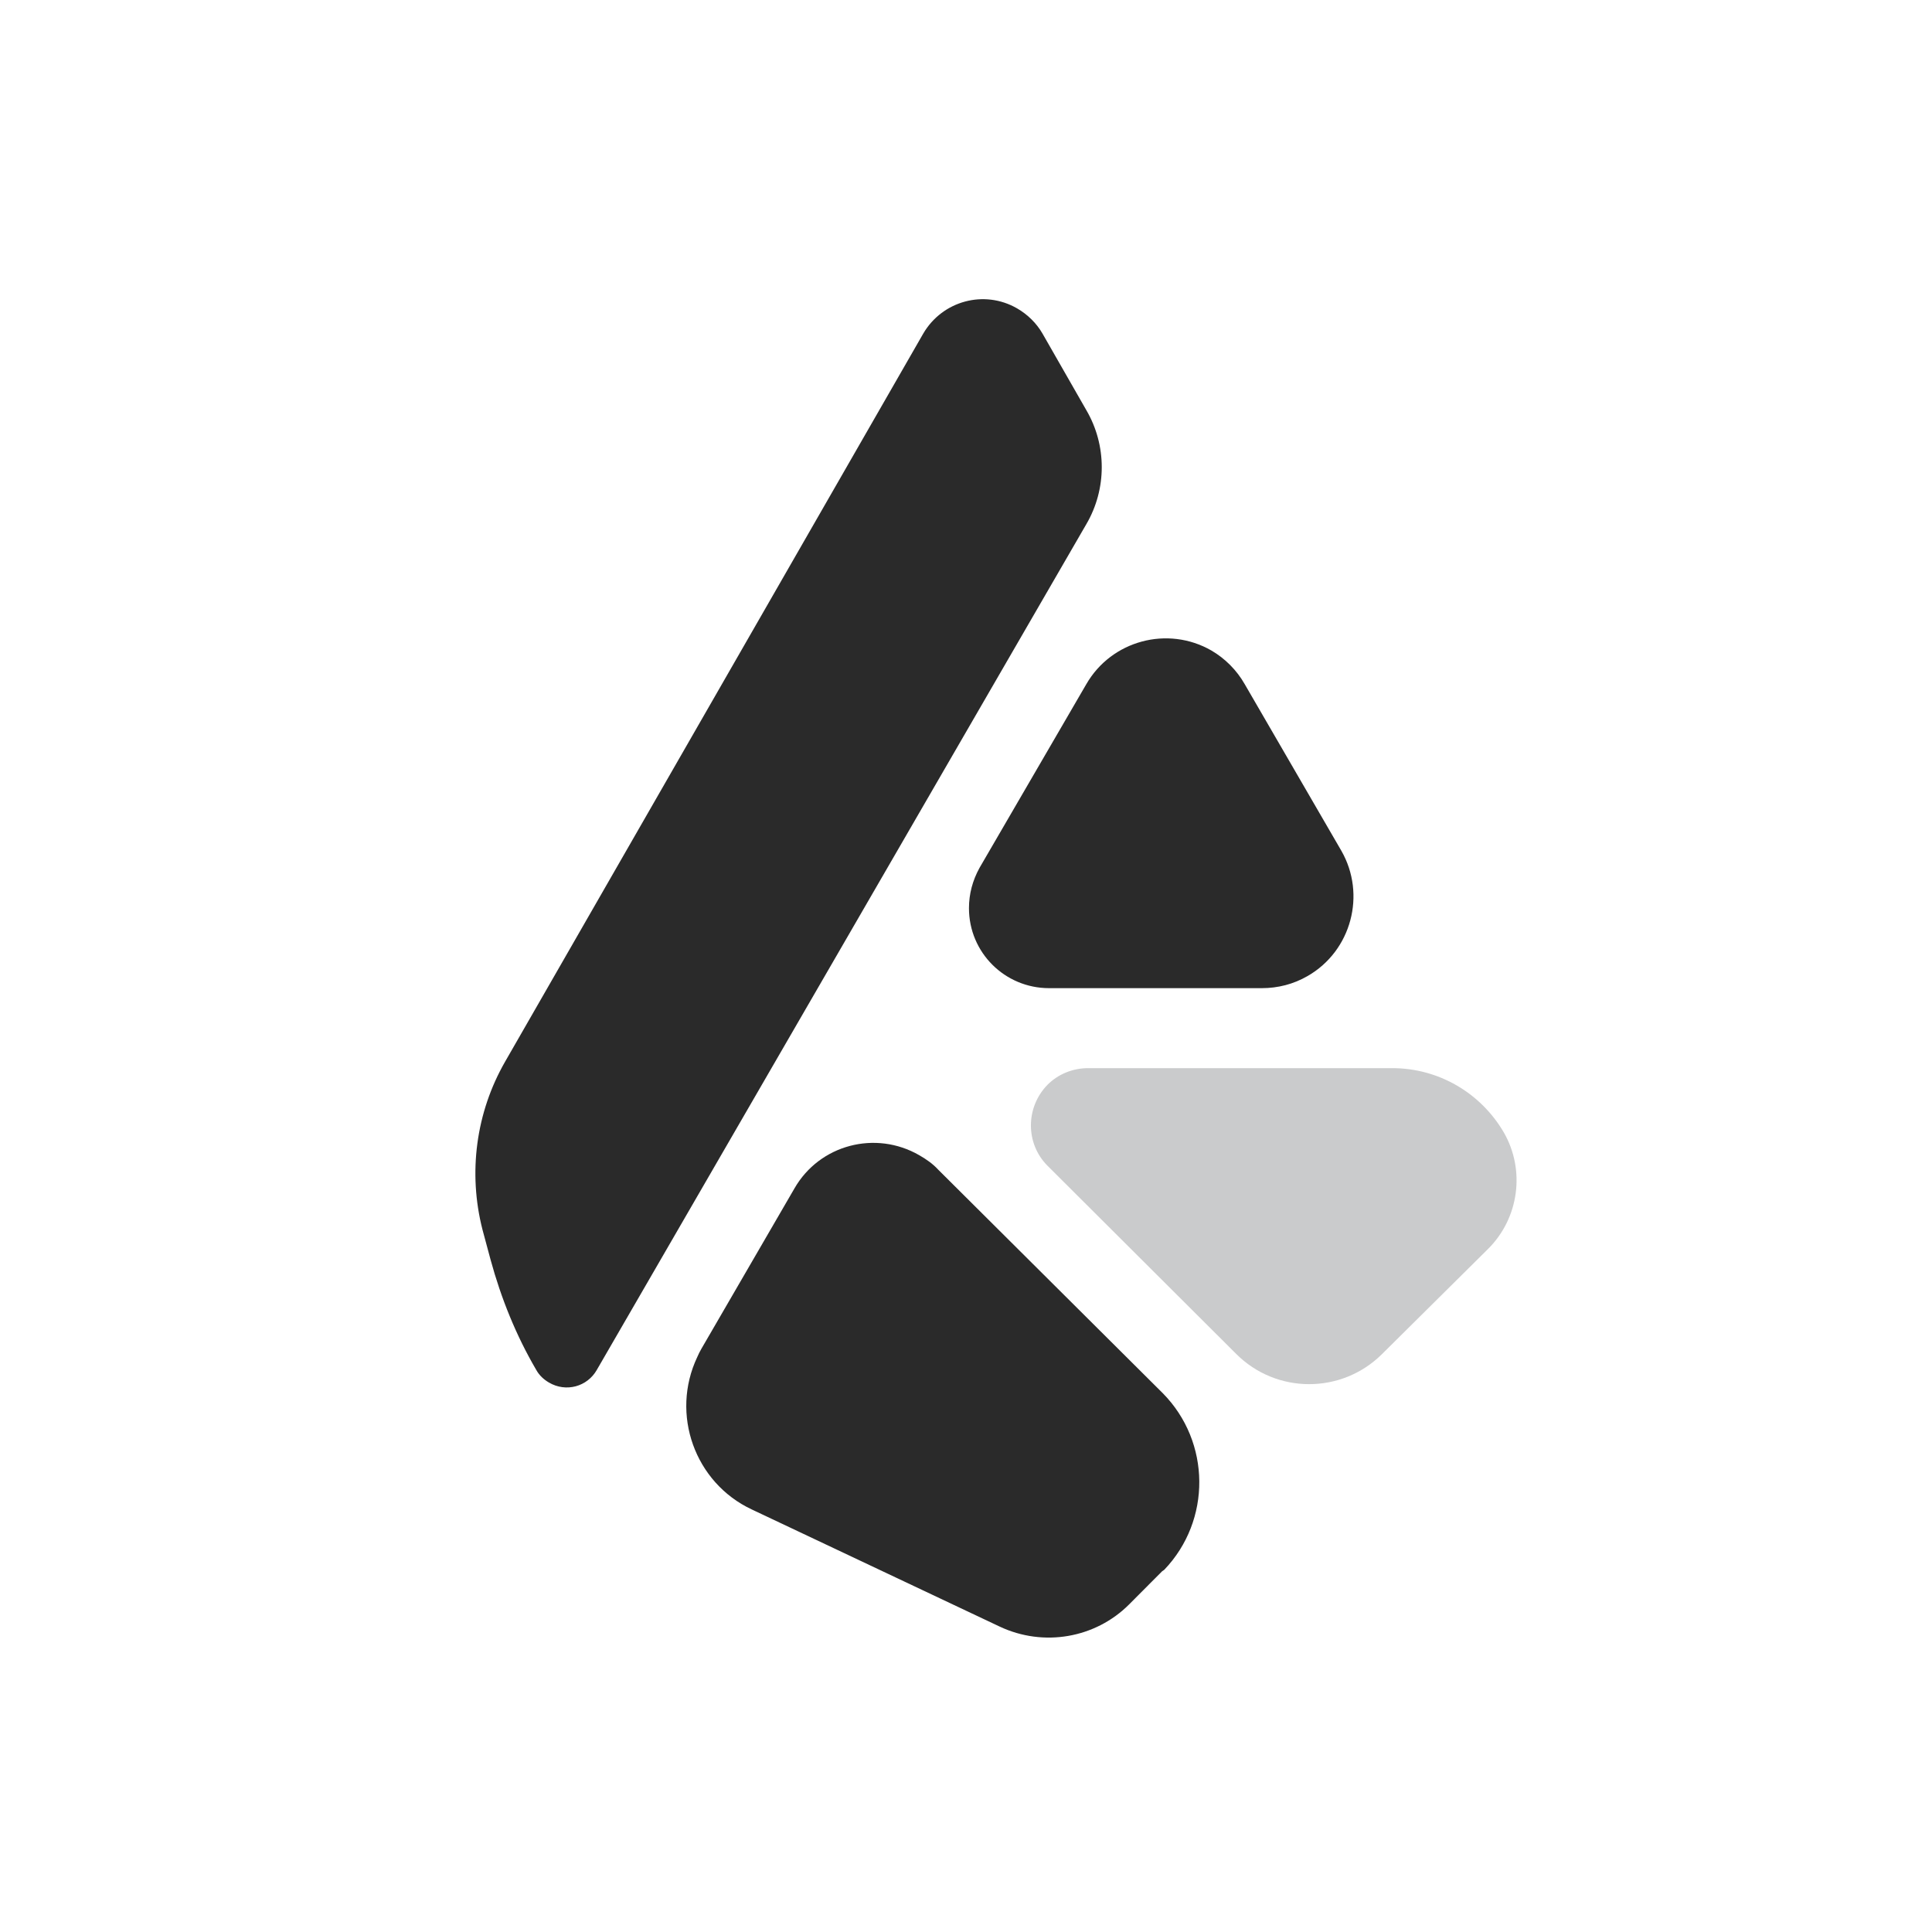
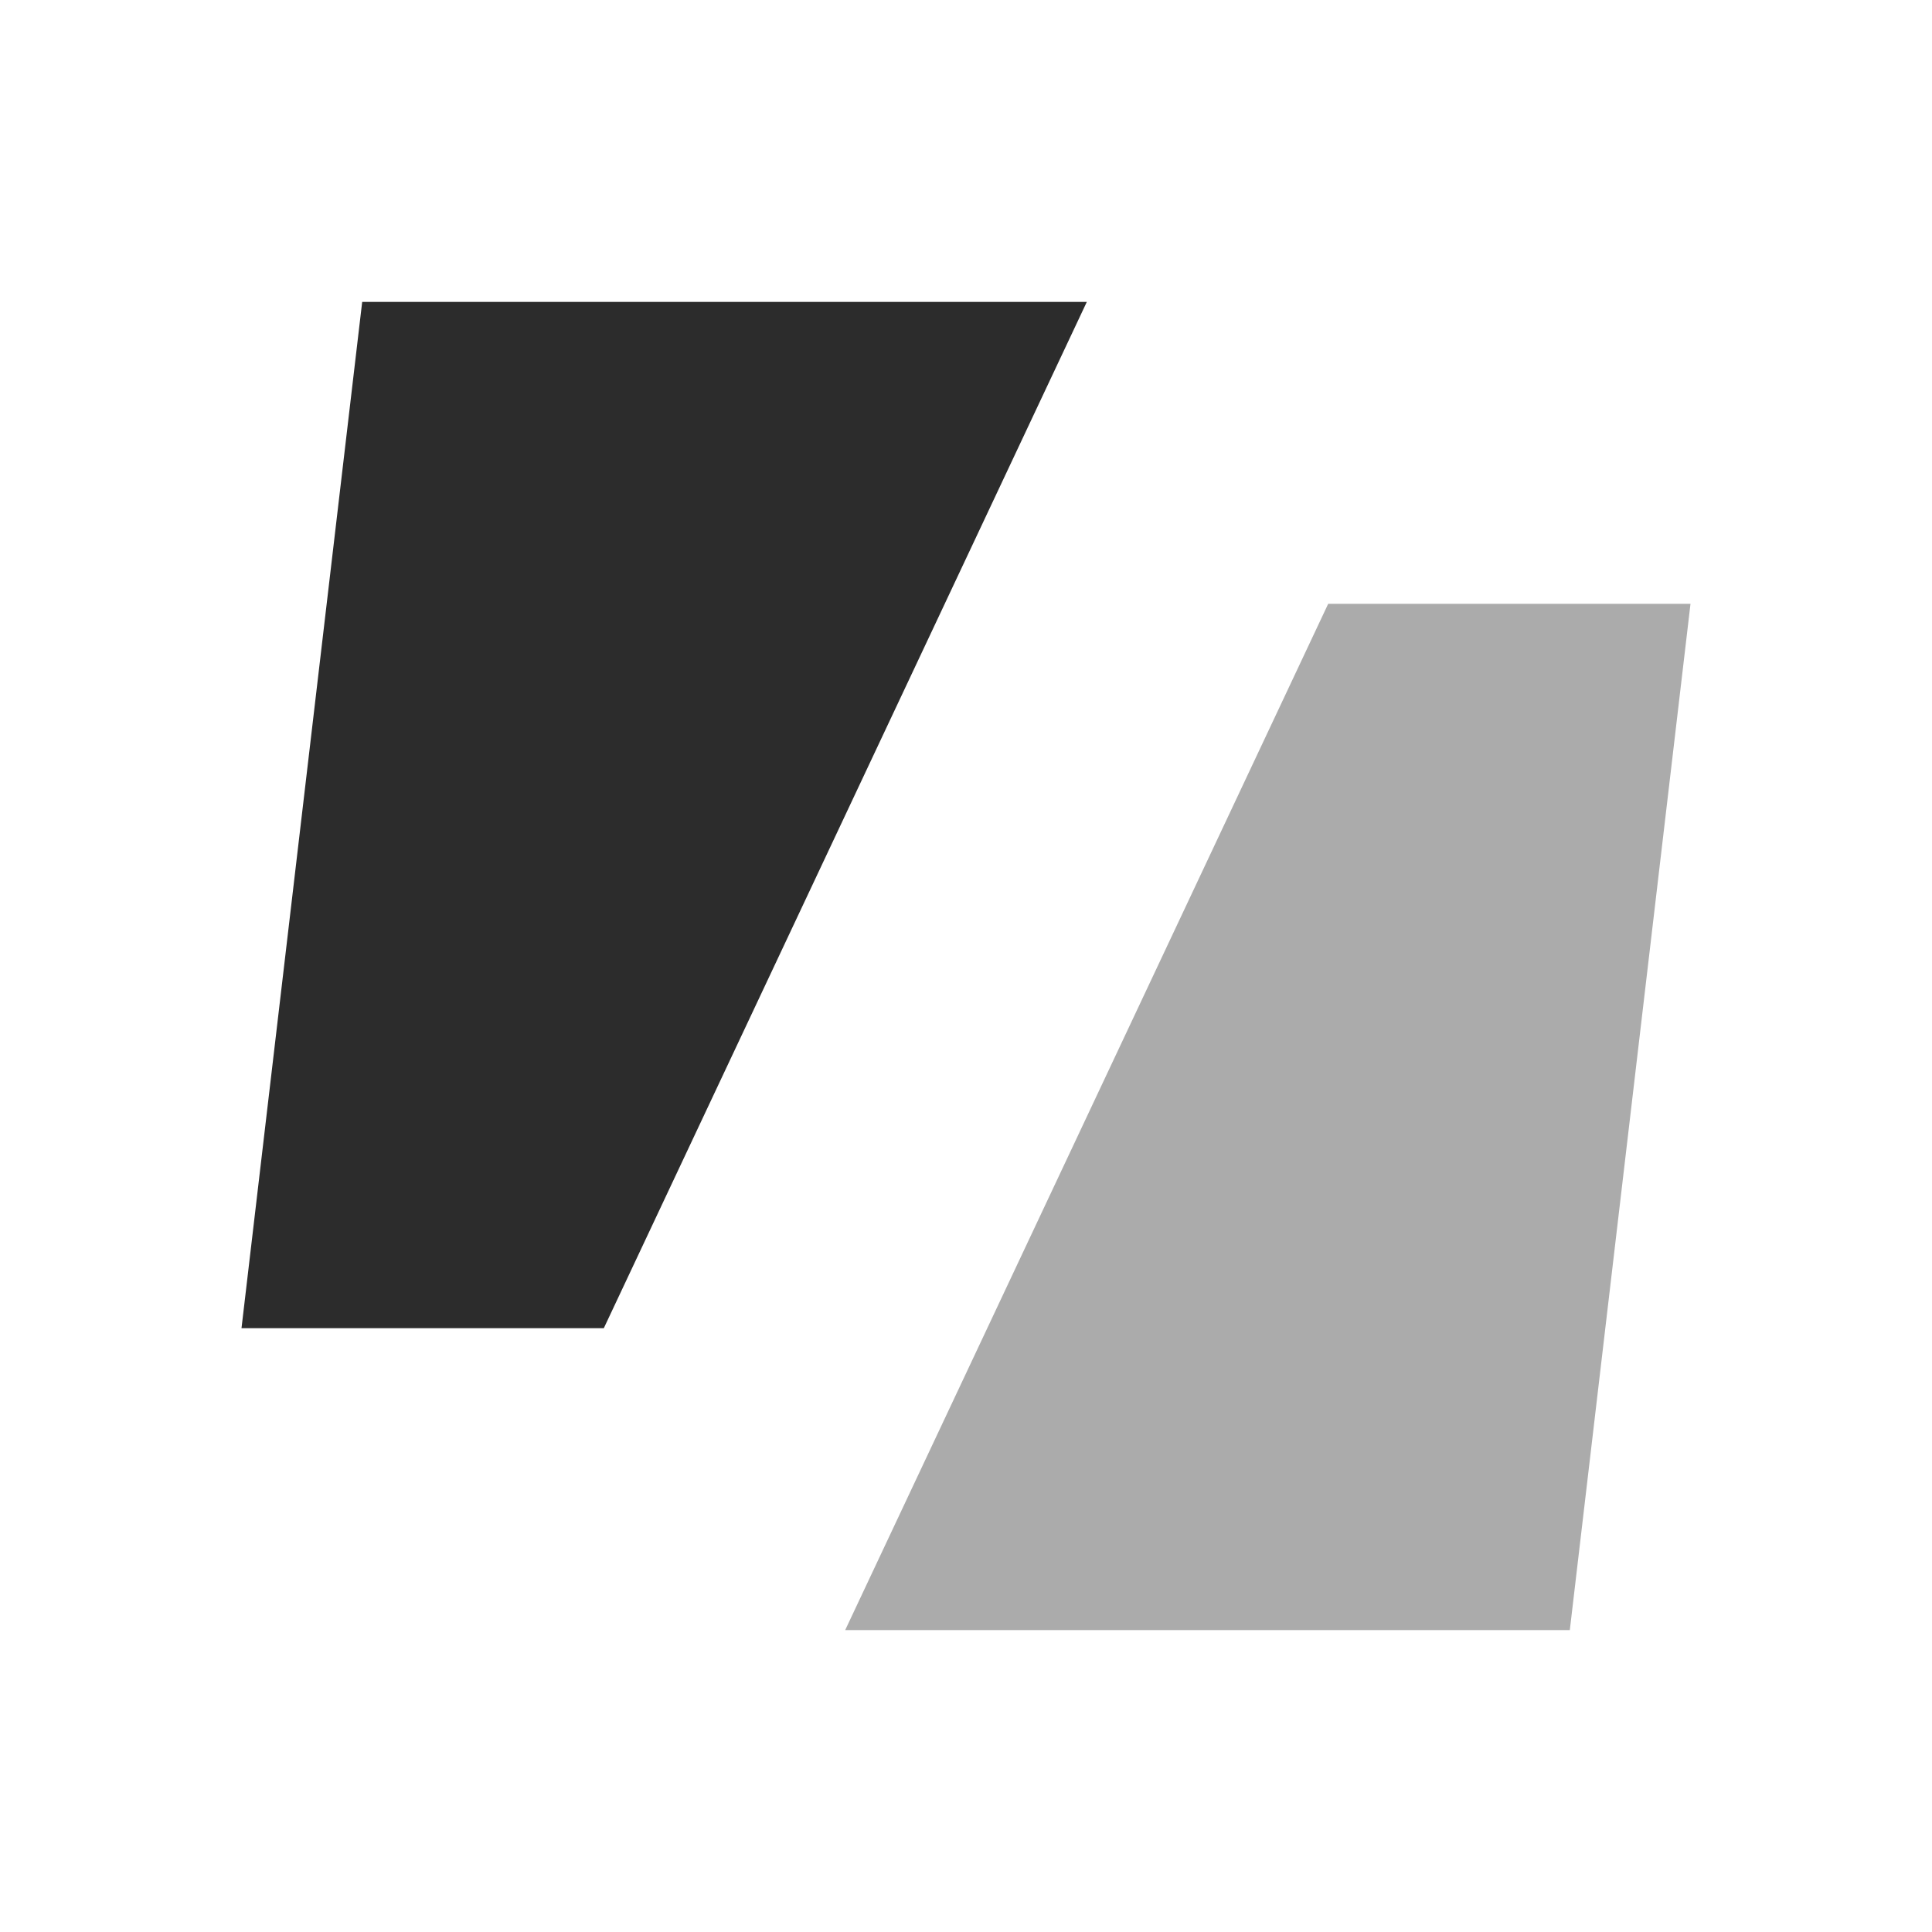
<svg xmlns="http://www.w3.org/2000/svg" width="15px" height="15px" viewBox="0 0 15 15" version="1.1">
  <g id="surface1">
-     <path style=" stroke:none;fill-rule:evenodd;fill:rgb(16.471%,16.471%,16.471%);fill-opacity:1;" d="M 7.137 8.969 C 7.191 9 7.242 9.035 7.285 9.082 L 9.027 10.816 C 9.402 11.195 9.406 11.805 9.039 12.188 L 9.023 12.199 L 8.766 12.457 C 8.504 12.719 8.102 12.789 7.762 12.629 L 5.836 11.719 C 5.395 11.512 5.203 10.98 5.414 10.535 C 5.422 10.516 5.434 10.492 5.445 10.473 L 6.168 9.227 C 6.363 8.887 6.797 8.773 7.137 8.969 Z M 7.898 2.395 C 7.977 2.441 8.047 2.508 8.094 2.59 L 8.434 3.184 C 8.594 3.457 8.594 3.797 8.434 4.07 L 4.633 10.637 C 4.559 10.766 4.395 10.812 4.262 10.734 C 4.223 10.711 4.188 10.68 4.164 10.637 C 4.008 10.371 3.891 10.082 3.809 9.781 L 3.746 9.547 C 3.633 9.105 3.695 8.637 3.922 8.242 L 7.168 2.59 C 7.316 2.336 7.641 2.246 7.898 2.395 Z M 9.406 5.051 C 9.512 5.113 9.602 5.203 9.664 5.312 L 10.414 6.605 C 10.609 6.945 10.492 7.383 10.152 7.578 C 10.043 7.641 9.922 7.672 9.797 7.672 L 8.145 7.672 C 7.801 7.672 7.523 7.395 7.523 7.051 C 7.523 6.941 7.551 6.836 7.605 6.738 L 8.434 5.312 C 8.629 4.973 9.066 4.855 9.406 5.051 Z M 9.406 5.051 " />
-     <path style=" stroke:none;fill-rule:evenodd;fill:rgb(79.216%,79.608%,80%);fill-opacity:1;" d="M 11.676 8.793 C 11.844 9.086 11.793 9.457 11.555 9.695 L 10.727 10.516 C 10.414 10.824 9.91 10.824 9.598 10.512 L 8.133 9.051 C 7.961 8.879 7.961 8.598 8.133 8.422 C 8.215 8.34 8.328 8.293 8.449 8.293 L 10.809 8.293 C 11.168 8.293 11.496 8.484 11.676 8.793 Z M 11.676 8.793 " />
+     <path style=" stroke:none;fill-rule:nonzero;fill:rgb(17.255%,17.255%,17.255%);fill-opacity:1;" d="M 2.812 2.344 L 8.438 2.344 L 4.688 10.312 L 1.875 10.312 Z M 2.812 2.344 " />
+     <path style=" stroke:none;fill-rule:nonzero;fill:rgb(67.059%,67.059%,67.059%);fill-opacity:1;" d="M 12.188 12.656 L 6.562 12.656 L 10.312 4.688 L 13.125 4.688 Z M 12.188 12.656 " />
  </g>
</svg>
